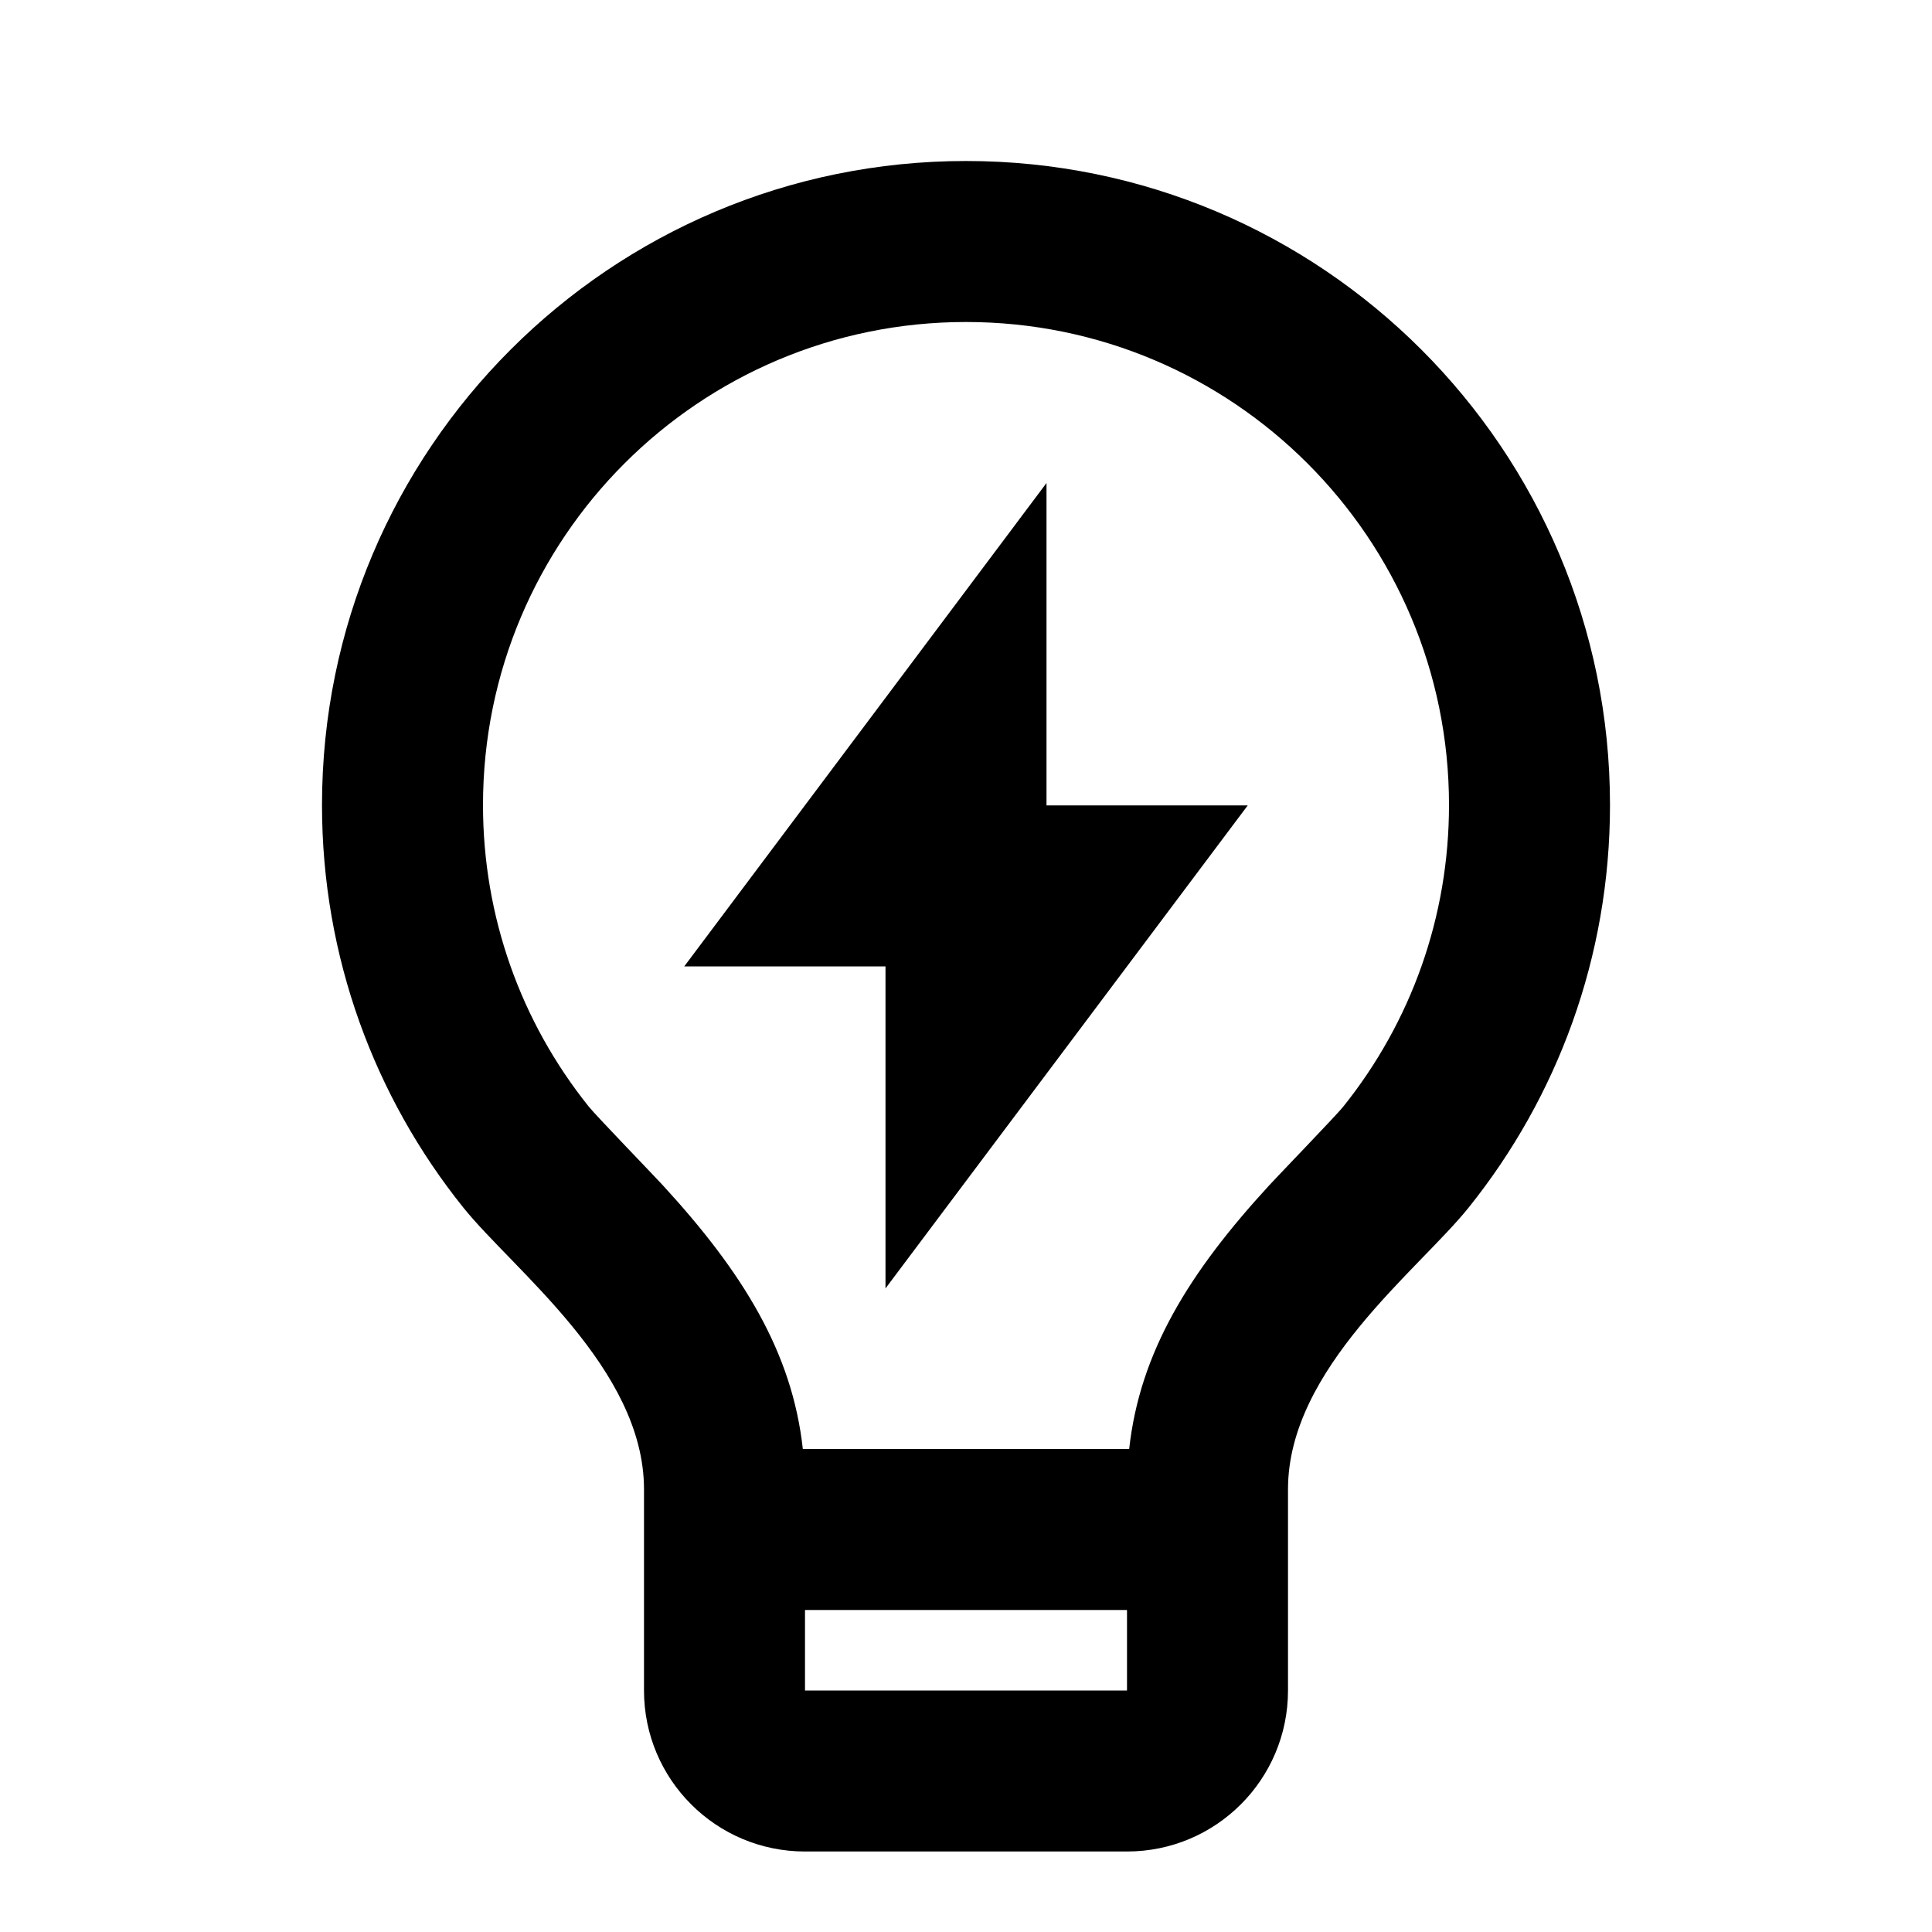
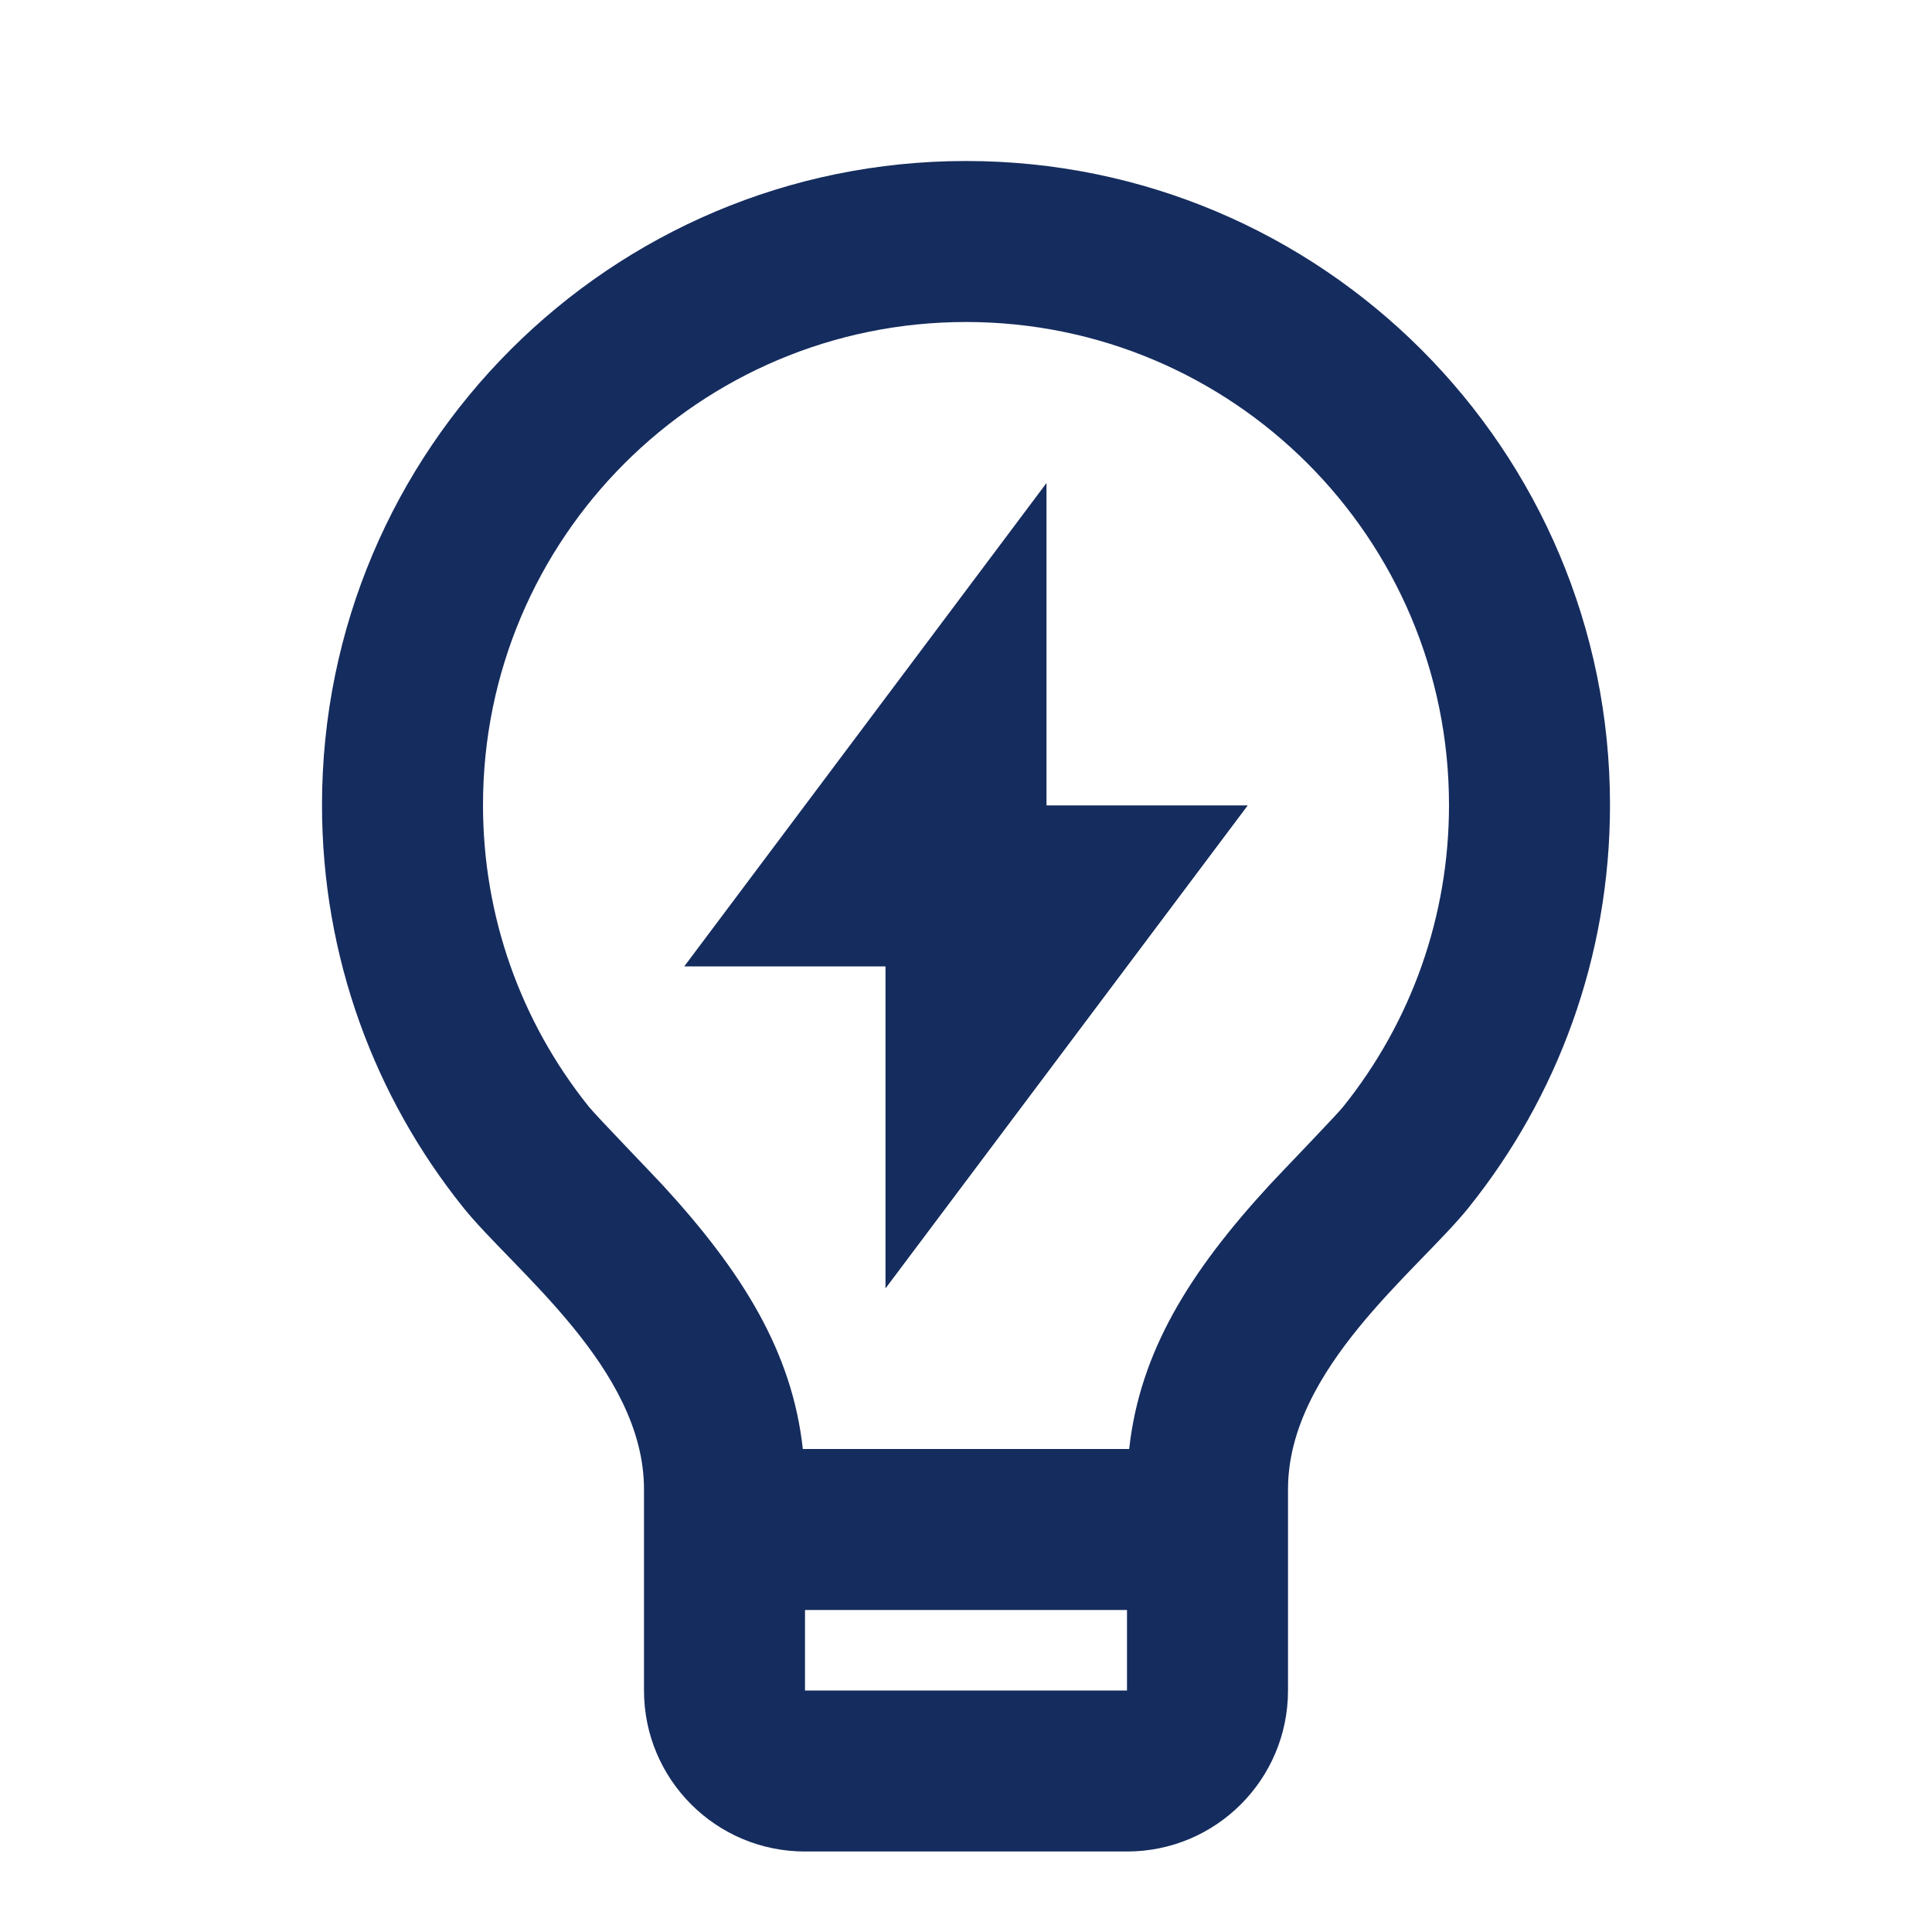
- <svg xmlns="http://www.w3.org/2000/svg" viewBox="0 0 24 24" fill="currentColor">
+ <svg xmlns="http://www.w3.org/2000/svg" viewBox="0 0 24 24" fill="#152C5E">
  <path d="M9.973 18H14.027C14.159 16.798 14.772 15.806 15.768 14.723C15.88 14.601 16.599 13.856 16.684 13.75C17.532 12.693 18 11.385 18 10C18 6.686 15.314 4 12 4C8.686 4 6 6.686 6 10C6 11.384 6.468 12.692 7.315 13.748C7.4 13.855 8.121 14.601 8.232 14.722C9.228 15.806 9.841 16.798 9.973 18ZM14 20H10V21H14V20ZM5.754 14.999C4.656 13.63 4 11.892 4 10C4 5.582 7.582 2 12 2C16.418 2 20 5.582 20 10C20 11.893 19.343 13.632 18.244 15.001C17.624 15.775 16 17 16 18.5V21C16 22.105 15.105 23 14 23H10C8.895 23 8 22.105 8 21V18.5C8 17 6.375 15.774 5.754 14.999ZM13 10.005H15.5L11 16.005V12.005H8.5L13 6V10.005Z" />
</svg>
